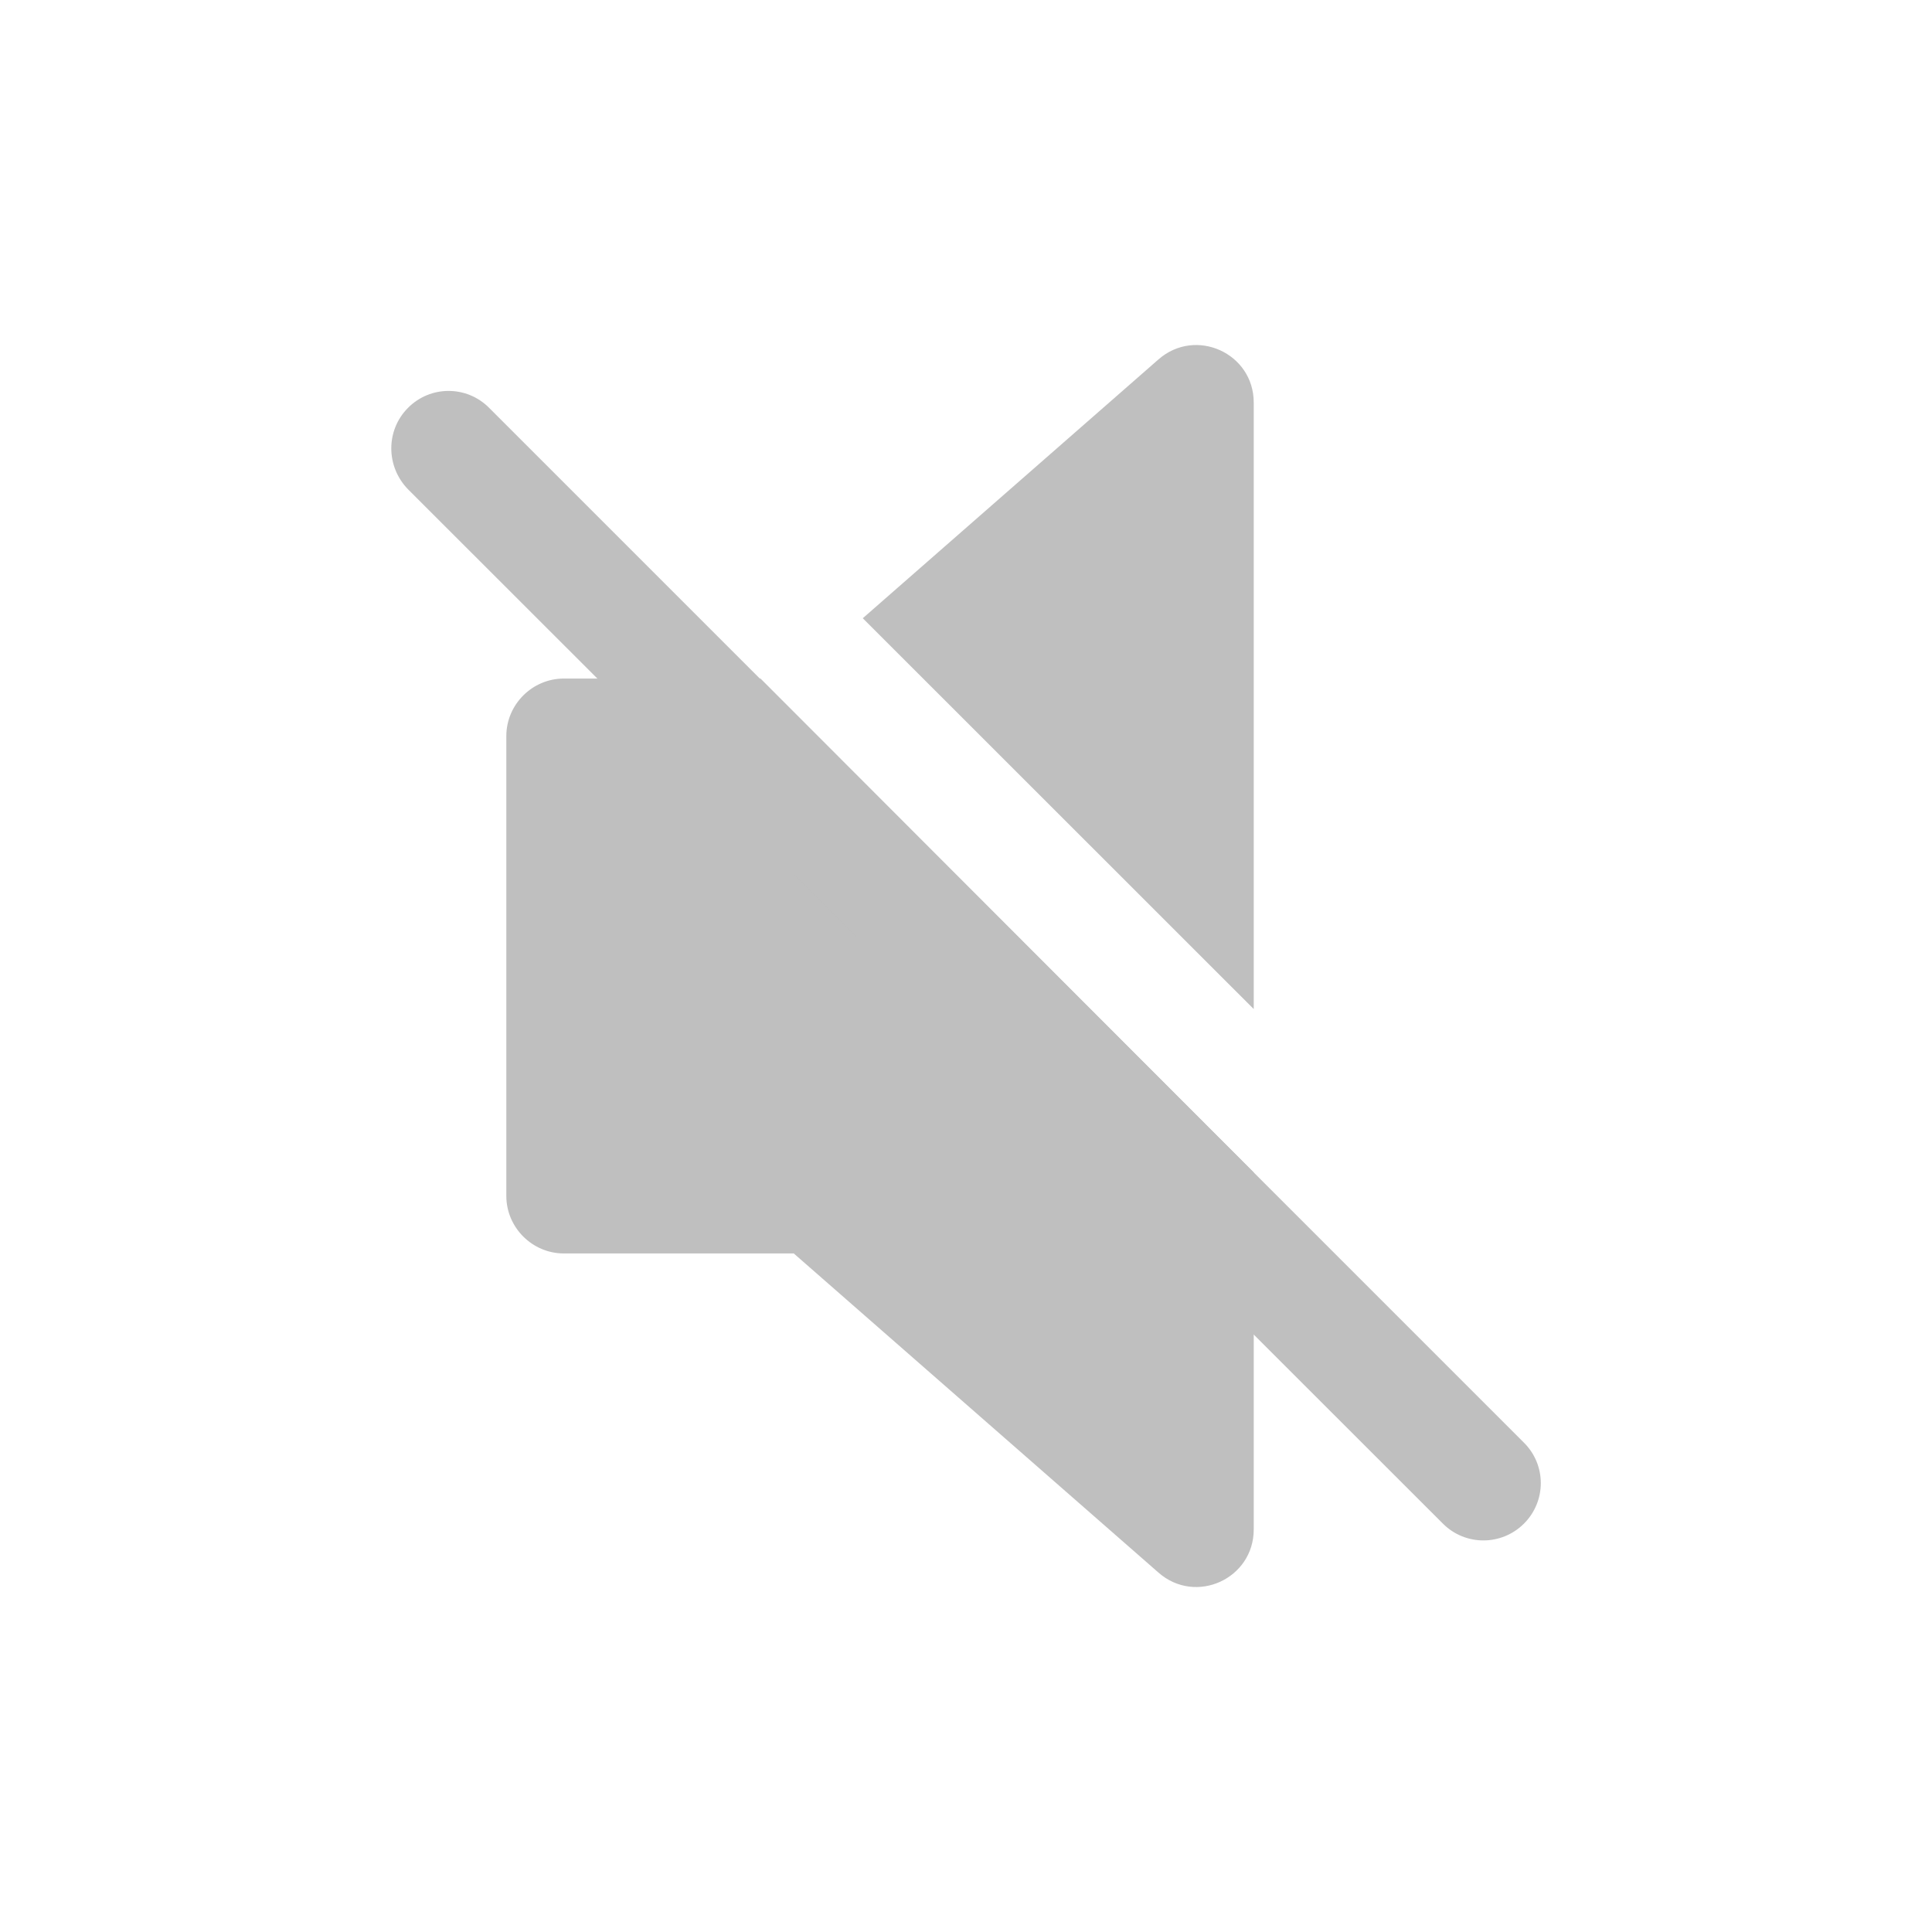
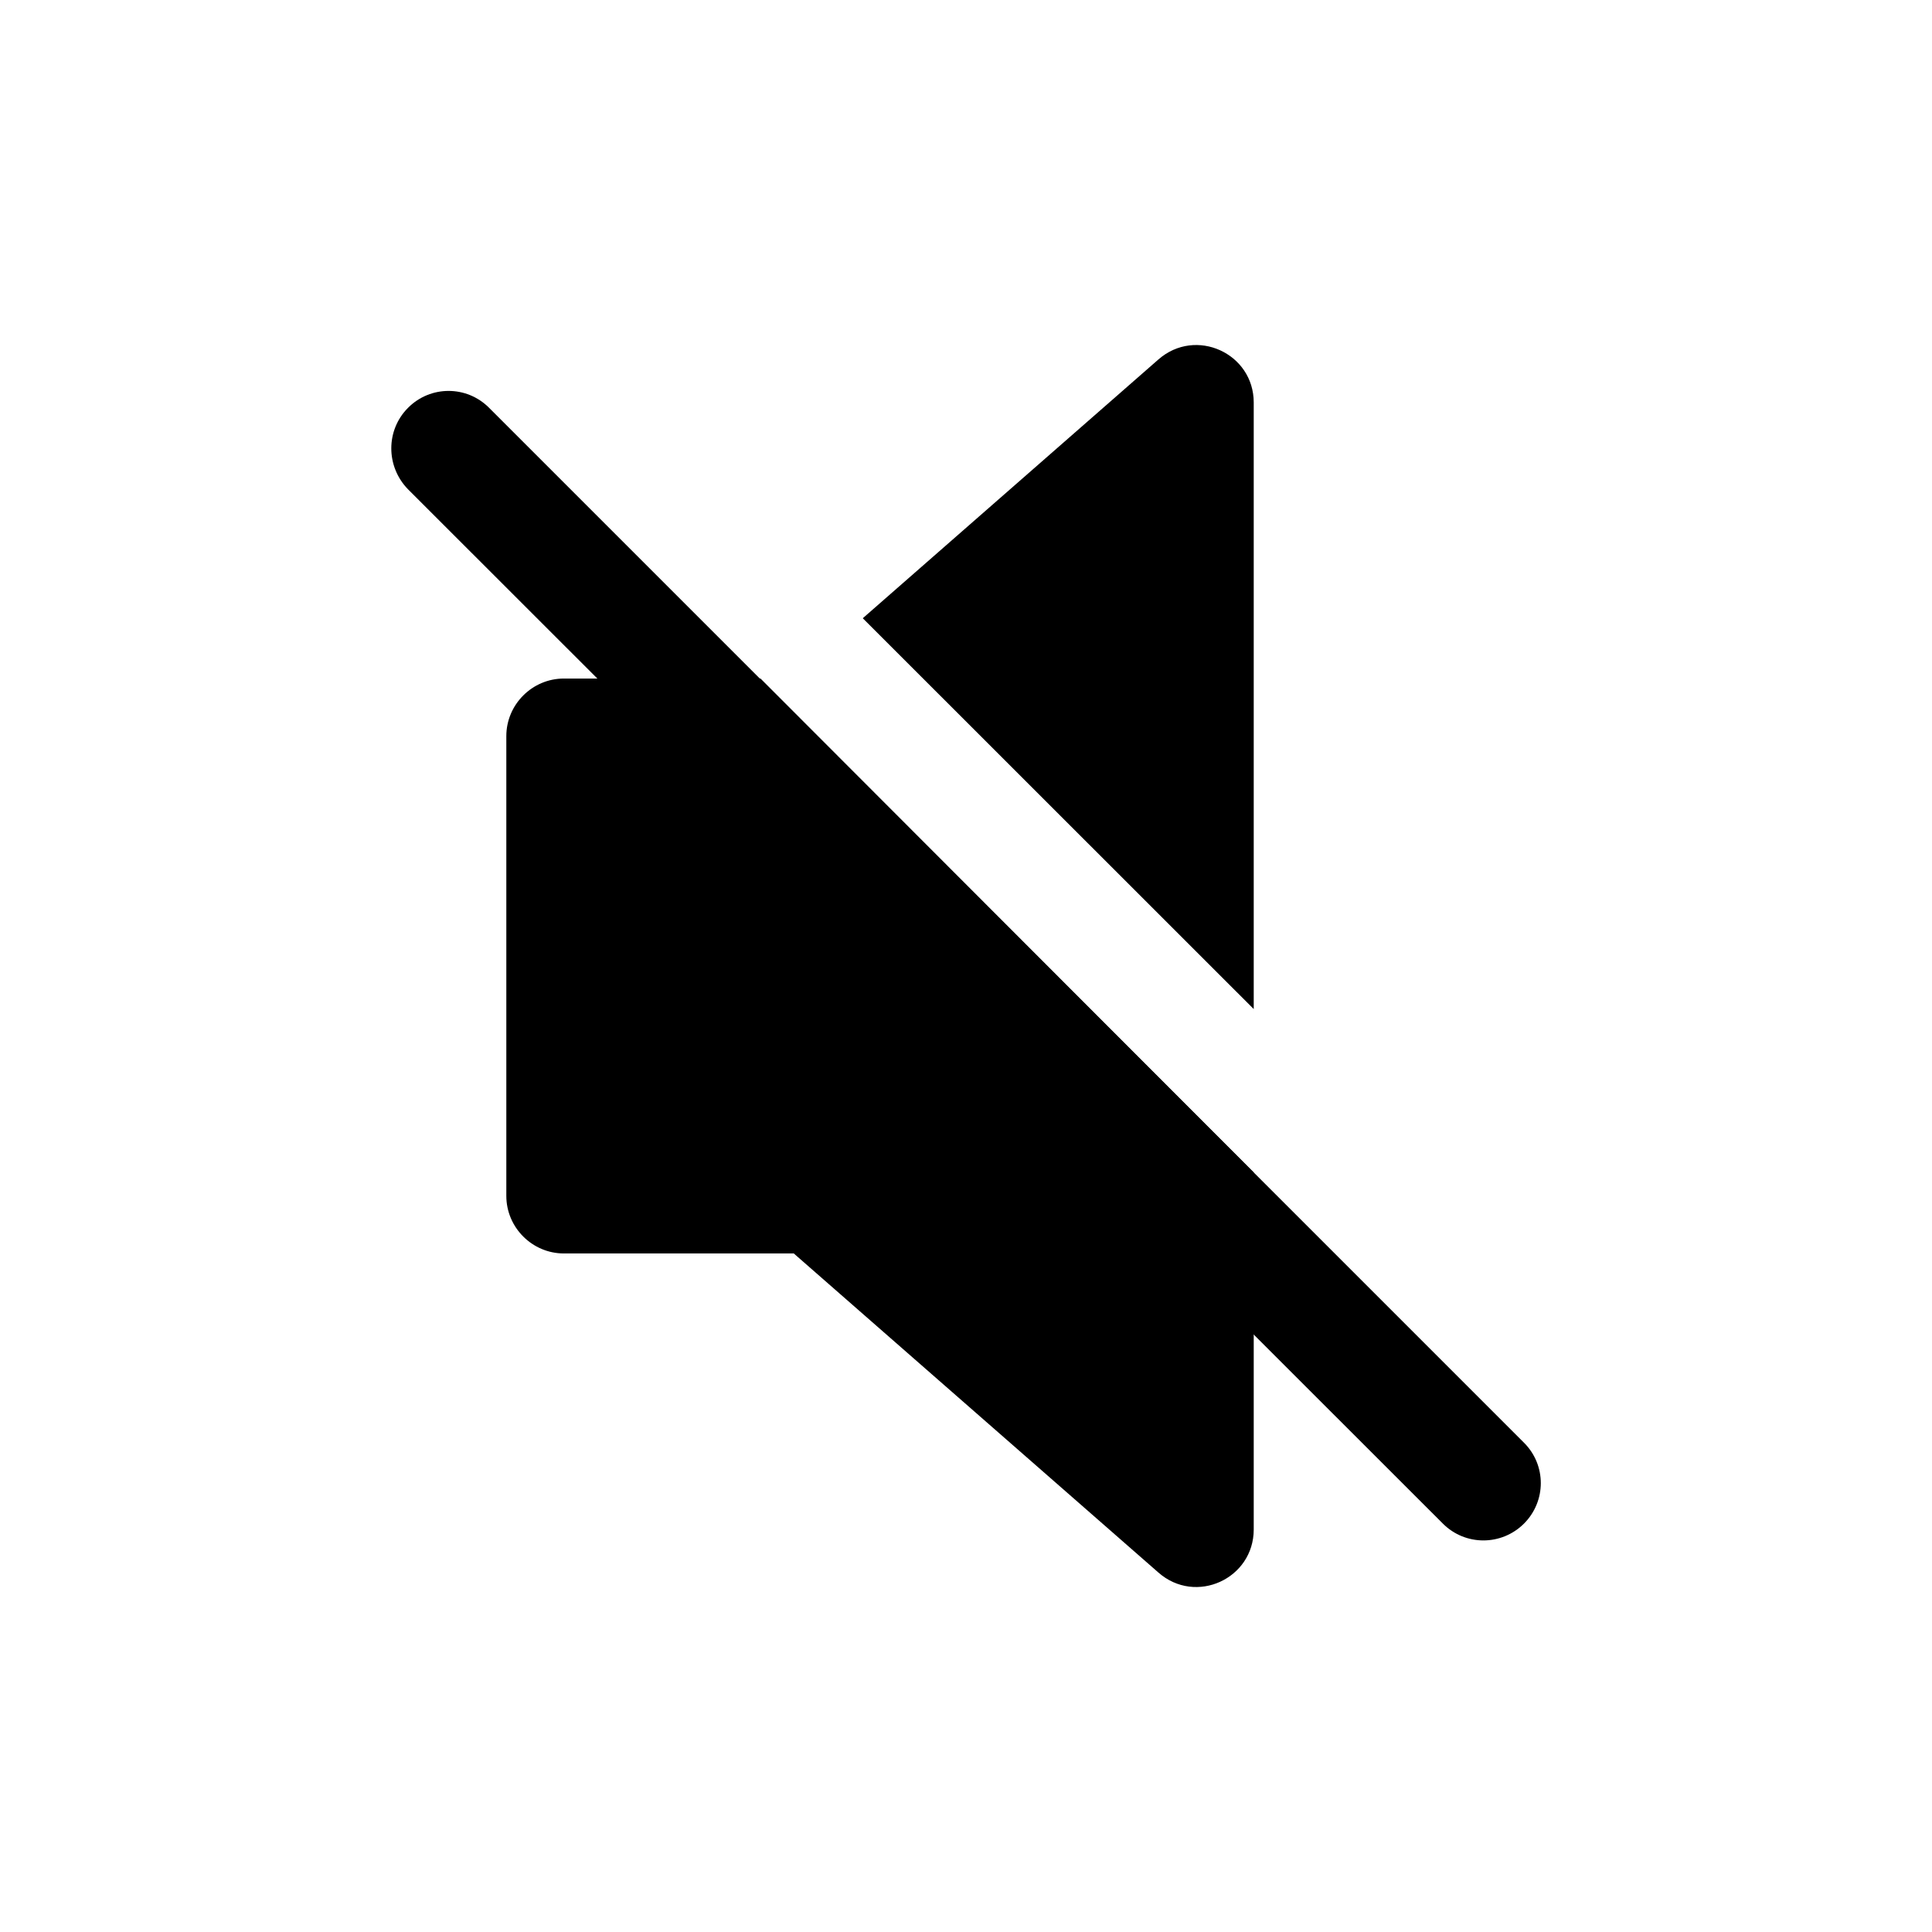
<svg xmlns="http://www.w3.org/2000/svg" width="14" height="14" viewBox="0 0 14 14" fill="none">
-   <path d="M5.511 4.917H4.086C3.857 4.917 3.669 5.105 3.669 5.334V8.666C3.669 8.895 3.857 9.083 4.086 9.083H5.752L8.394 11.395C8.664 11.633 9.085 11.441 9.085 11.083V8.496L5.511 4.917Z" fill="#BFBFBF" />
-   <path d="M9.085 7.312V2.917C9.085 2.559 8.664 2.368 8.394 2.605L6.252 4.48L9.085 7.312Z" fill="#BFBFBF" />
-   <path fill-rule="evenodd" clip-rule="evenodd" d="M2.957 2.955C3.119 2.792 3.382 2.792 3.544 2.955L11.043 10.454C11.206 10.616 11.206 10.878 11.043 11.041C10.88 11.203 10.618 11.203 10.456 11.041L2.957 3.546C2.795 3.38 2.795 3.117 2.957 2.955Z" fill="#BFBFBF" />
+   <path d="M5.511 4.917H4.086C3.857 4.917 3.669 5.105 3.669 5.334V8.666C3.669 8.895 3.857 9.083 4.086 9.083H5.752L8.394 11.395C8.664 11.633 9.085 11.441 9.085 11.083V8.496L5.511 4.917Z" fill="currentColor" />
+   <path d="M9.085 7.312V2.917C9.085 2.559 8.664 2.368 8.394 2.605L6.252 4.48L9.085 7.312Z" fill="currentColor" />
+   <path fill-rule="evenodd" clip-rule="evenodd" d="M2.957 2.955C3.119 2.792 3.382 2.792 3.544 2.955L11.043 10.454C11.206 10.616 11.206 10.878 11.043 11.041C10.88 11.203 10.618 11.203 10.456 11.041L2.957 3.546C2.795 3.38 2.795 3.117 2.957 2.955Z" fill="currentColor" />
</svg>
